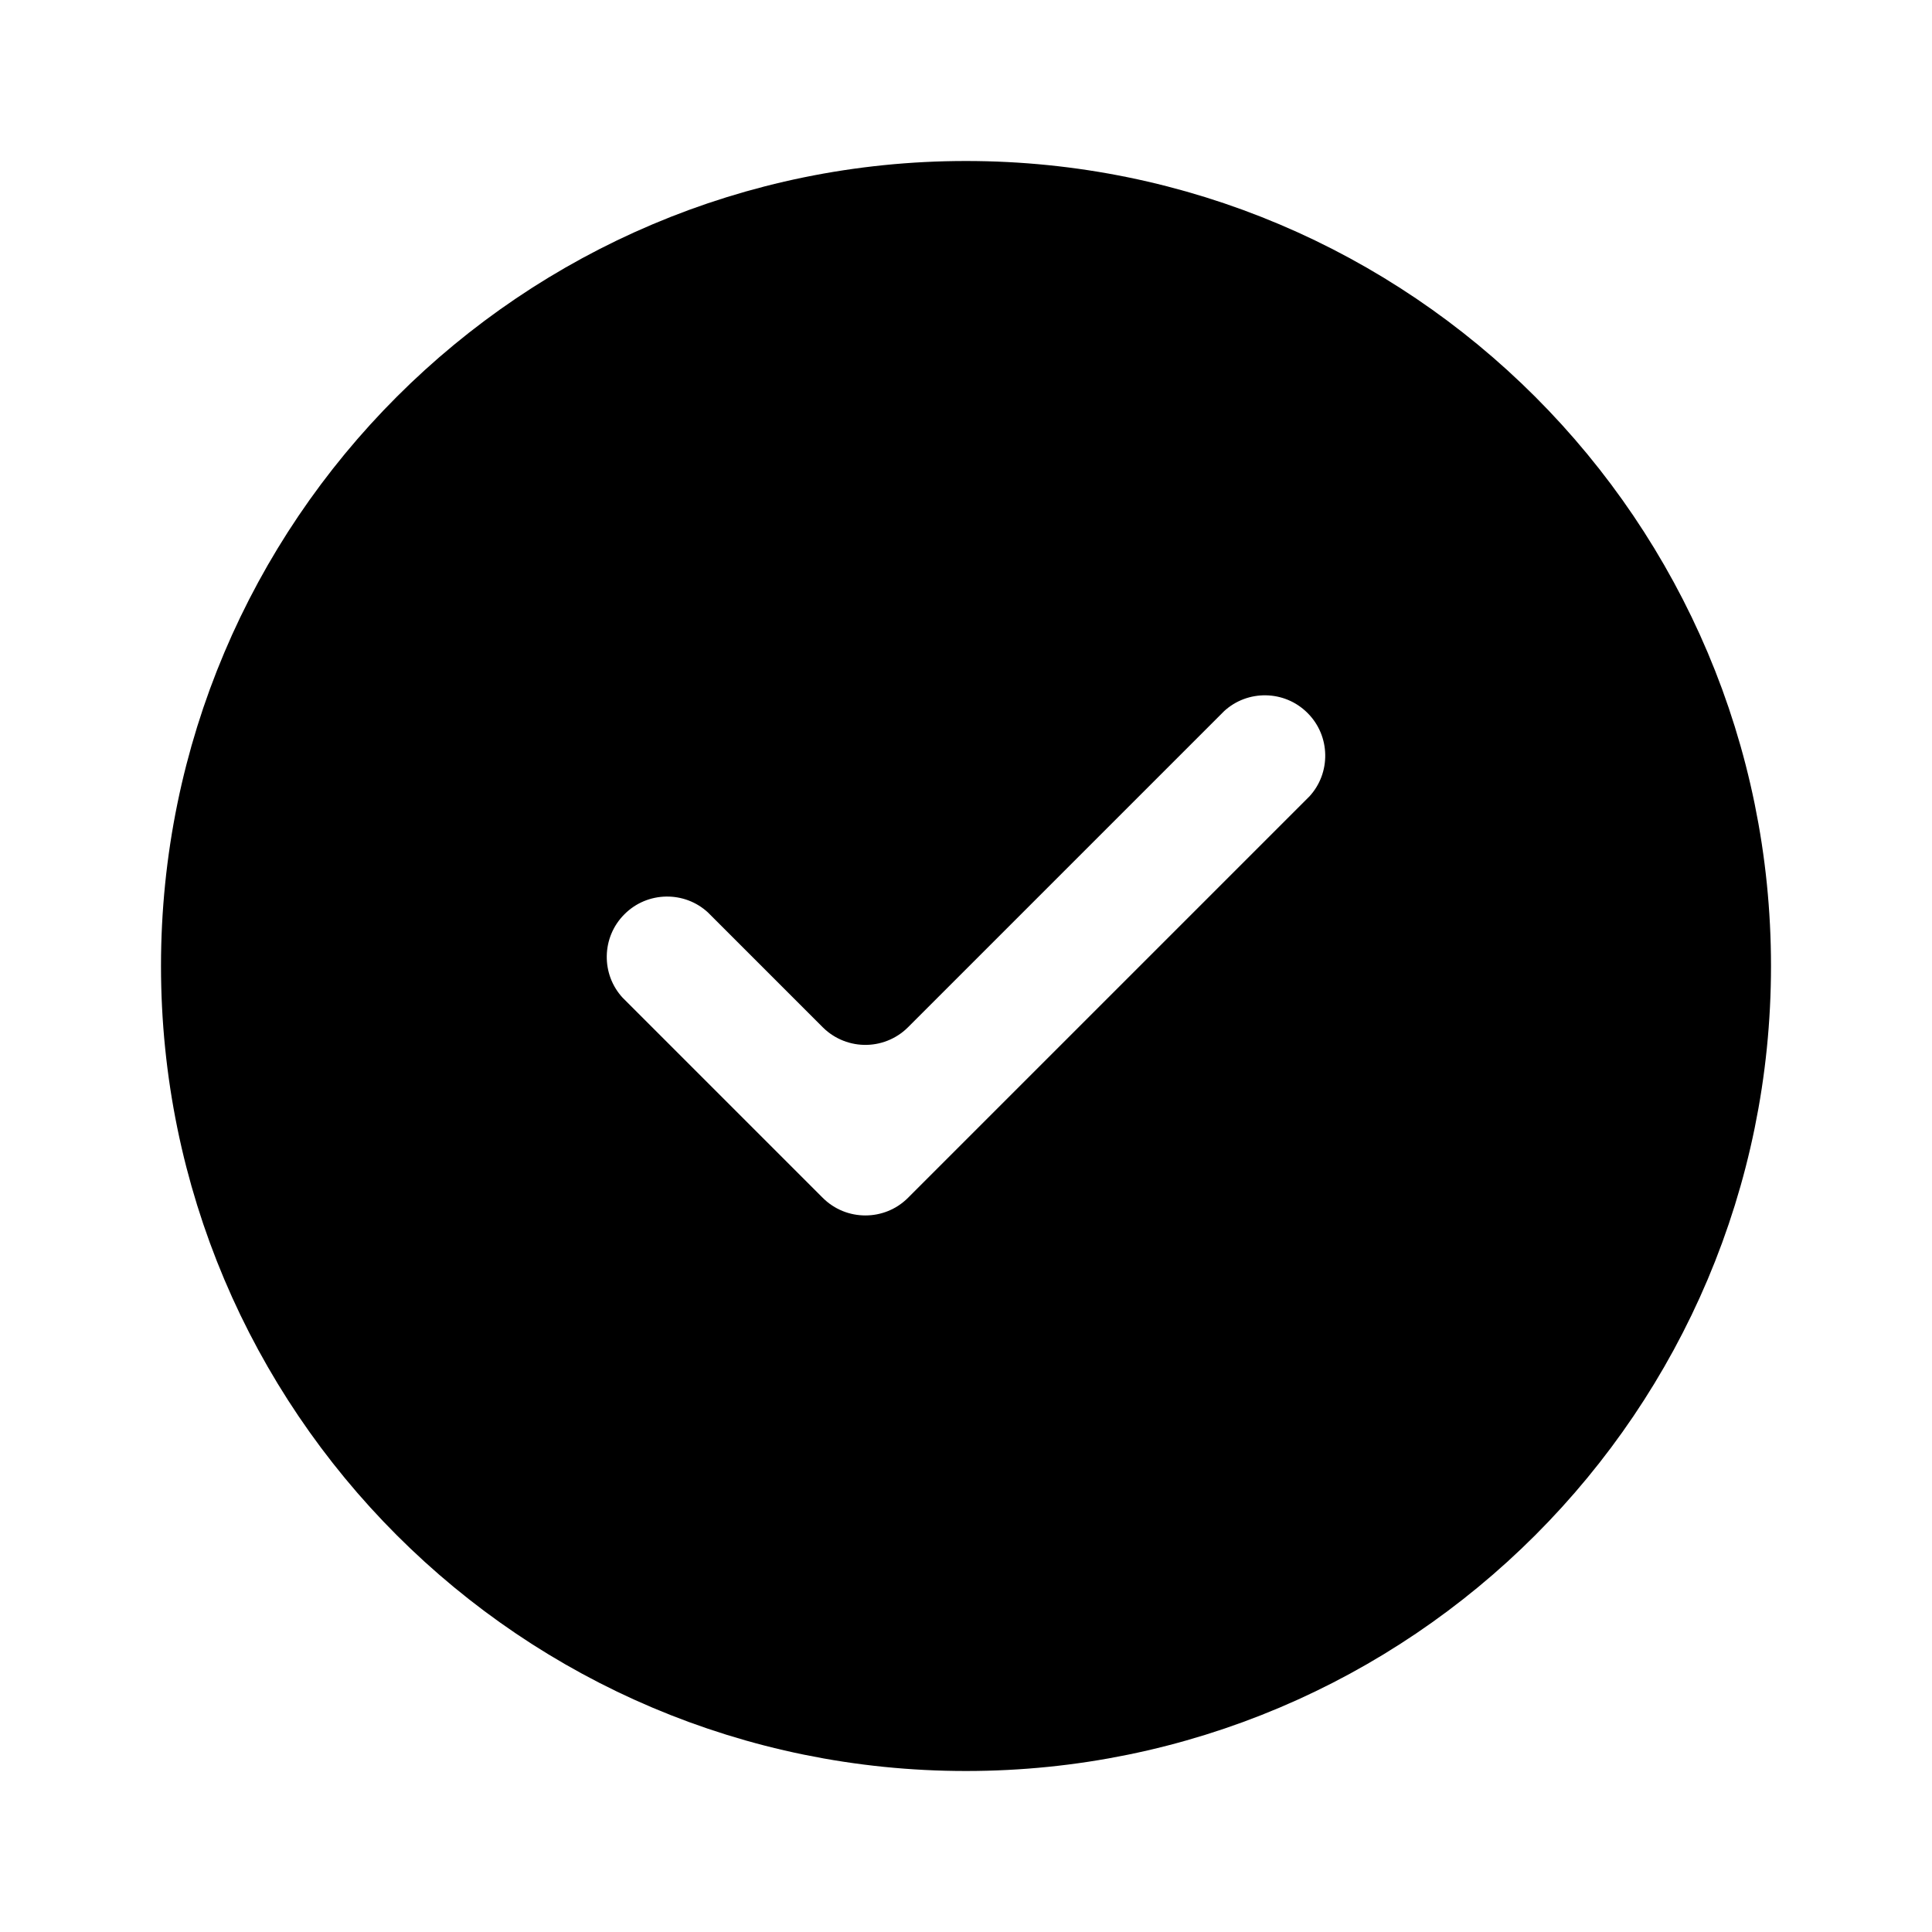
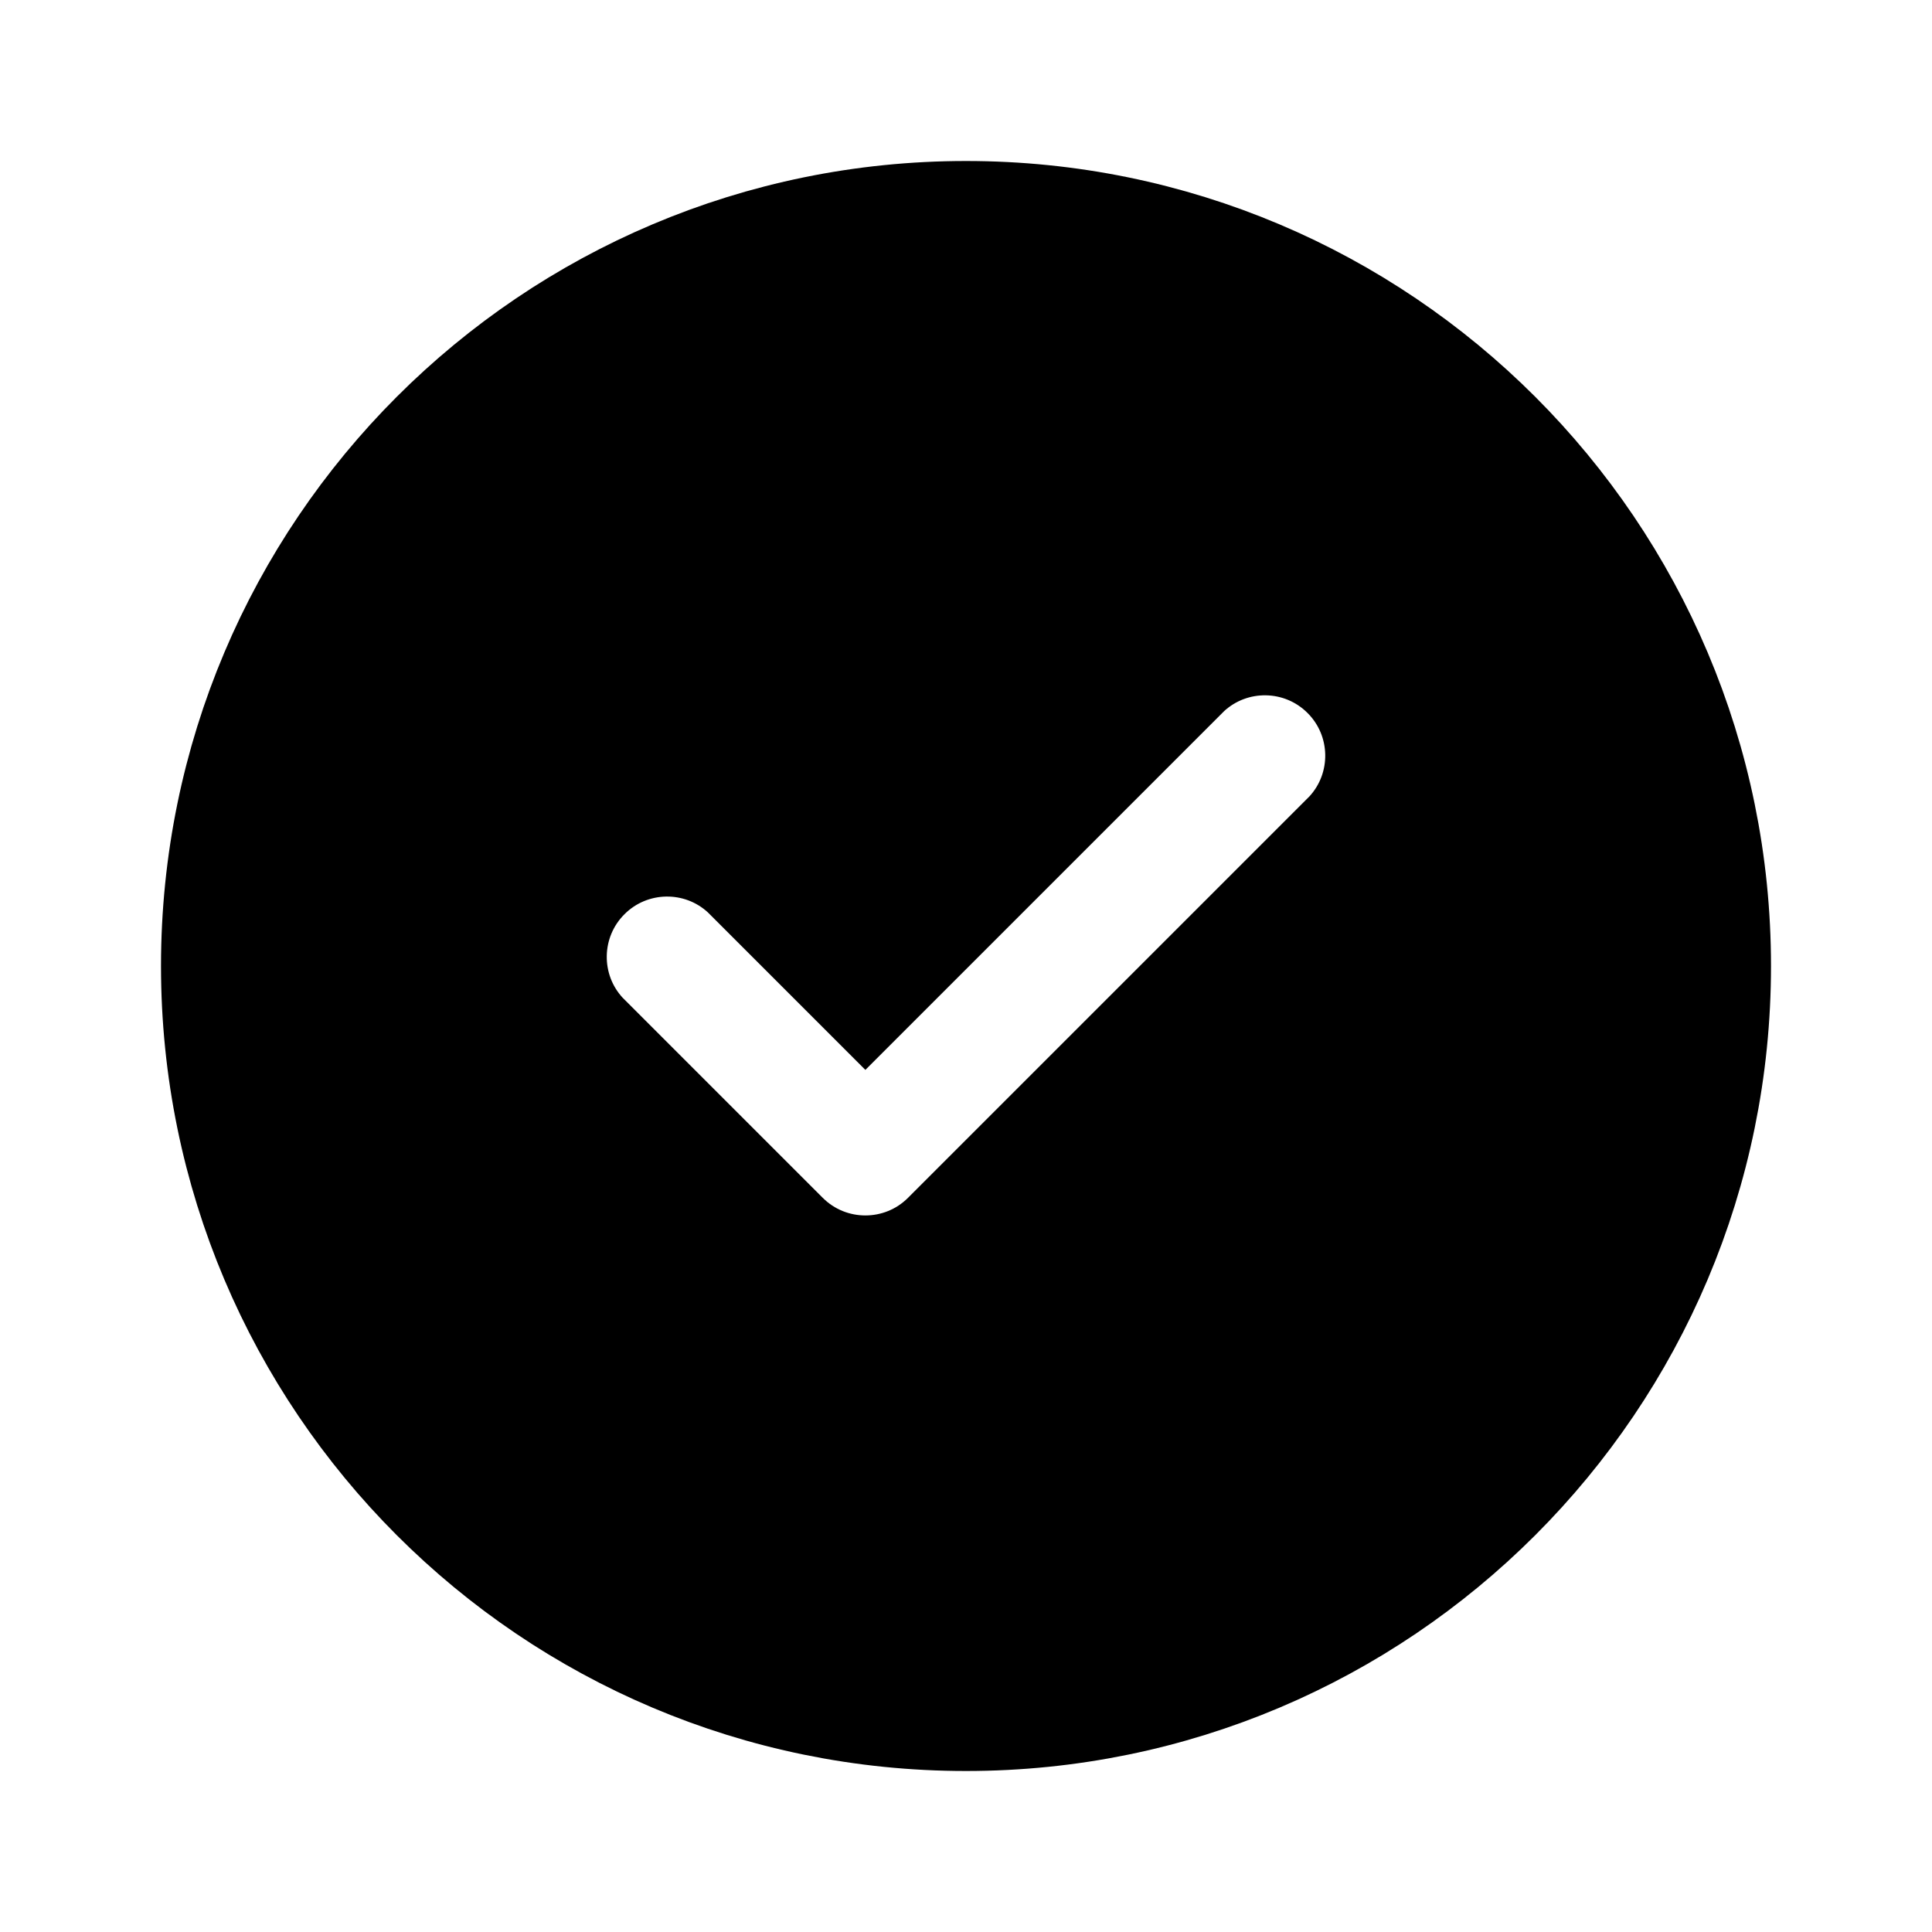
<svg xmlns="http://www.w3.org/2000/svg" width="24" height="24" viewBox="0 0 24 24" fill="currentColor" stroke="currentColor" stroke-width="1.5" stroke-linecap="round" stroke-linejoin="round">
-   <path d="M2.75 12a9.25 9.25 0 1 0 18.5 0a9.25 9.25 0 1 0 -18.5 0zM7.19 12.91L9.69 15.41A1.5 1.5 0 0 0 11.81 15.41L16.81 10.41A1.5 1.5 0 0 0 14.69 8.29L10.75 12.23L9.31 10.79A1.5 1.5 0 0 0 7.19 12.91z" fill-rule="evenodd" />
+   <path d="M2.75 12a9.25 9.25 0 1 0 18.5 0a9.25 9.25 0 1 0 -18.5 0zM7.19 12.91L9.69 15.41A1.5 1.5 0 0 0 11.81 15.41L16.81 10.41A1.5 1.5 0 0 0 14.69 8.29L10.75 12.23L9.31 10.79A1.5 1.5 0 0 0 7.19 12.91z" fill-rule="evenodd" stroke-linejoin="miter" />
</svg>
